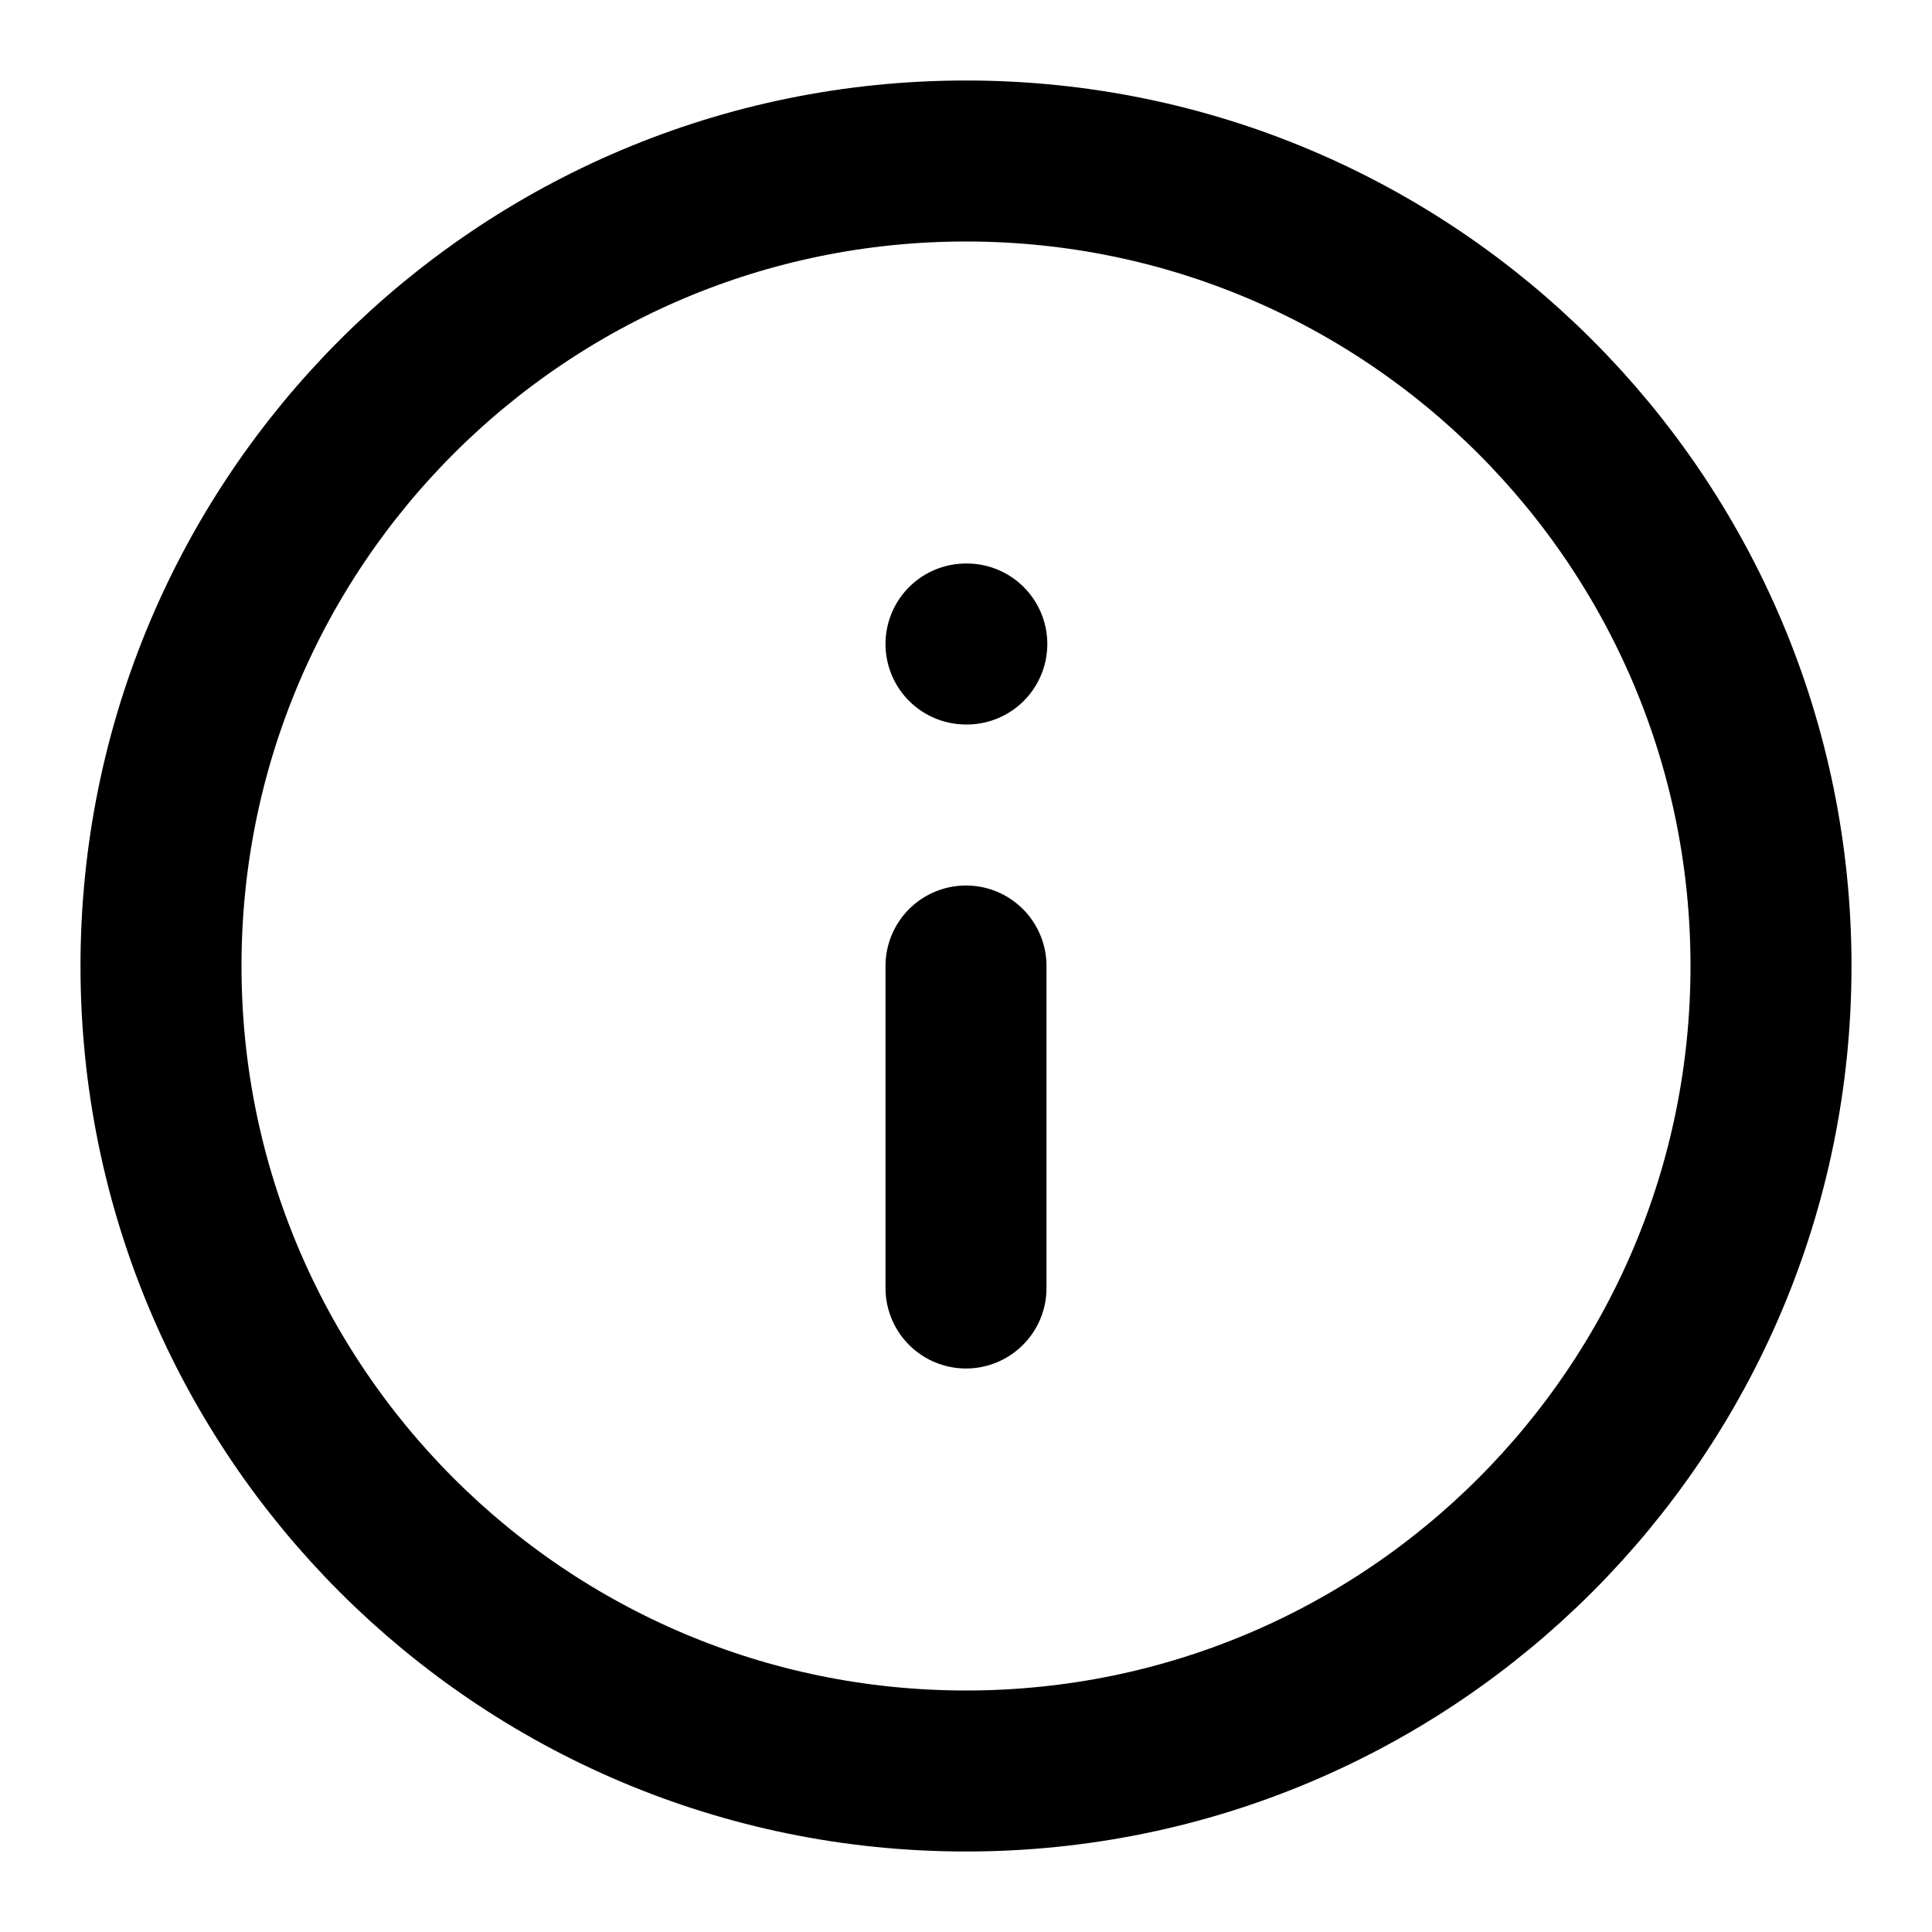
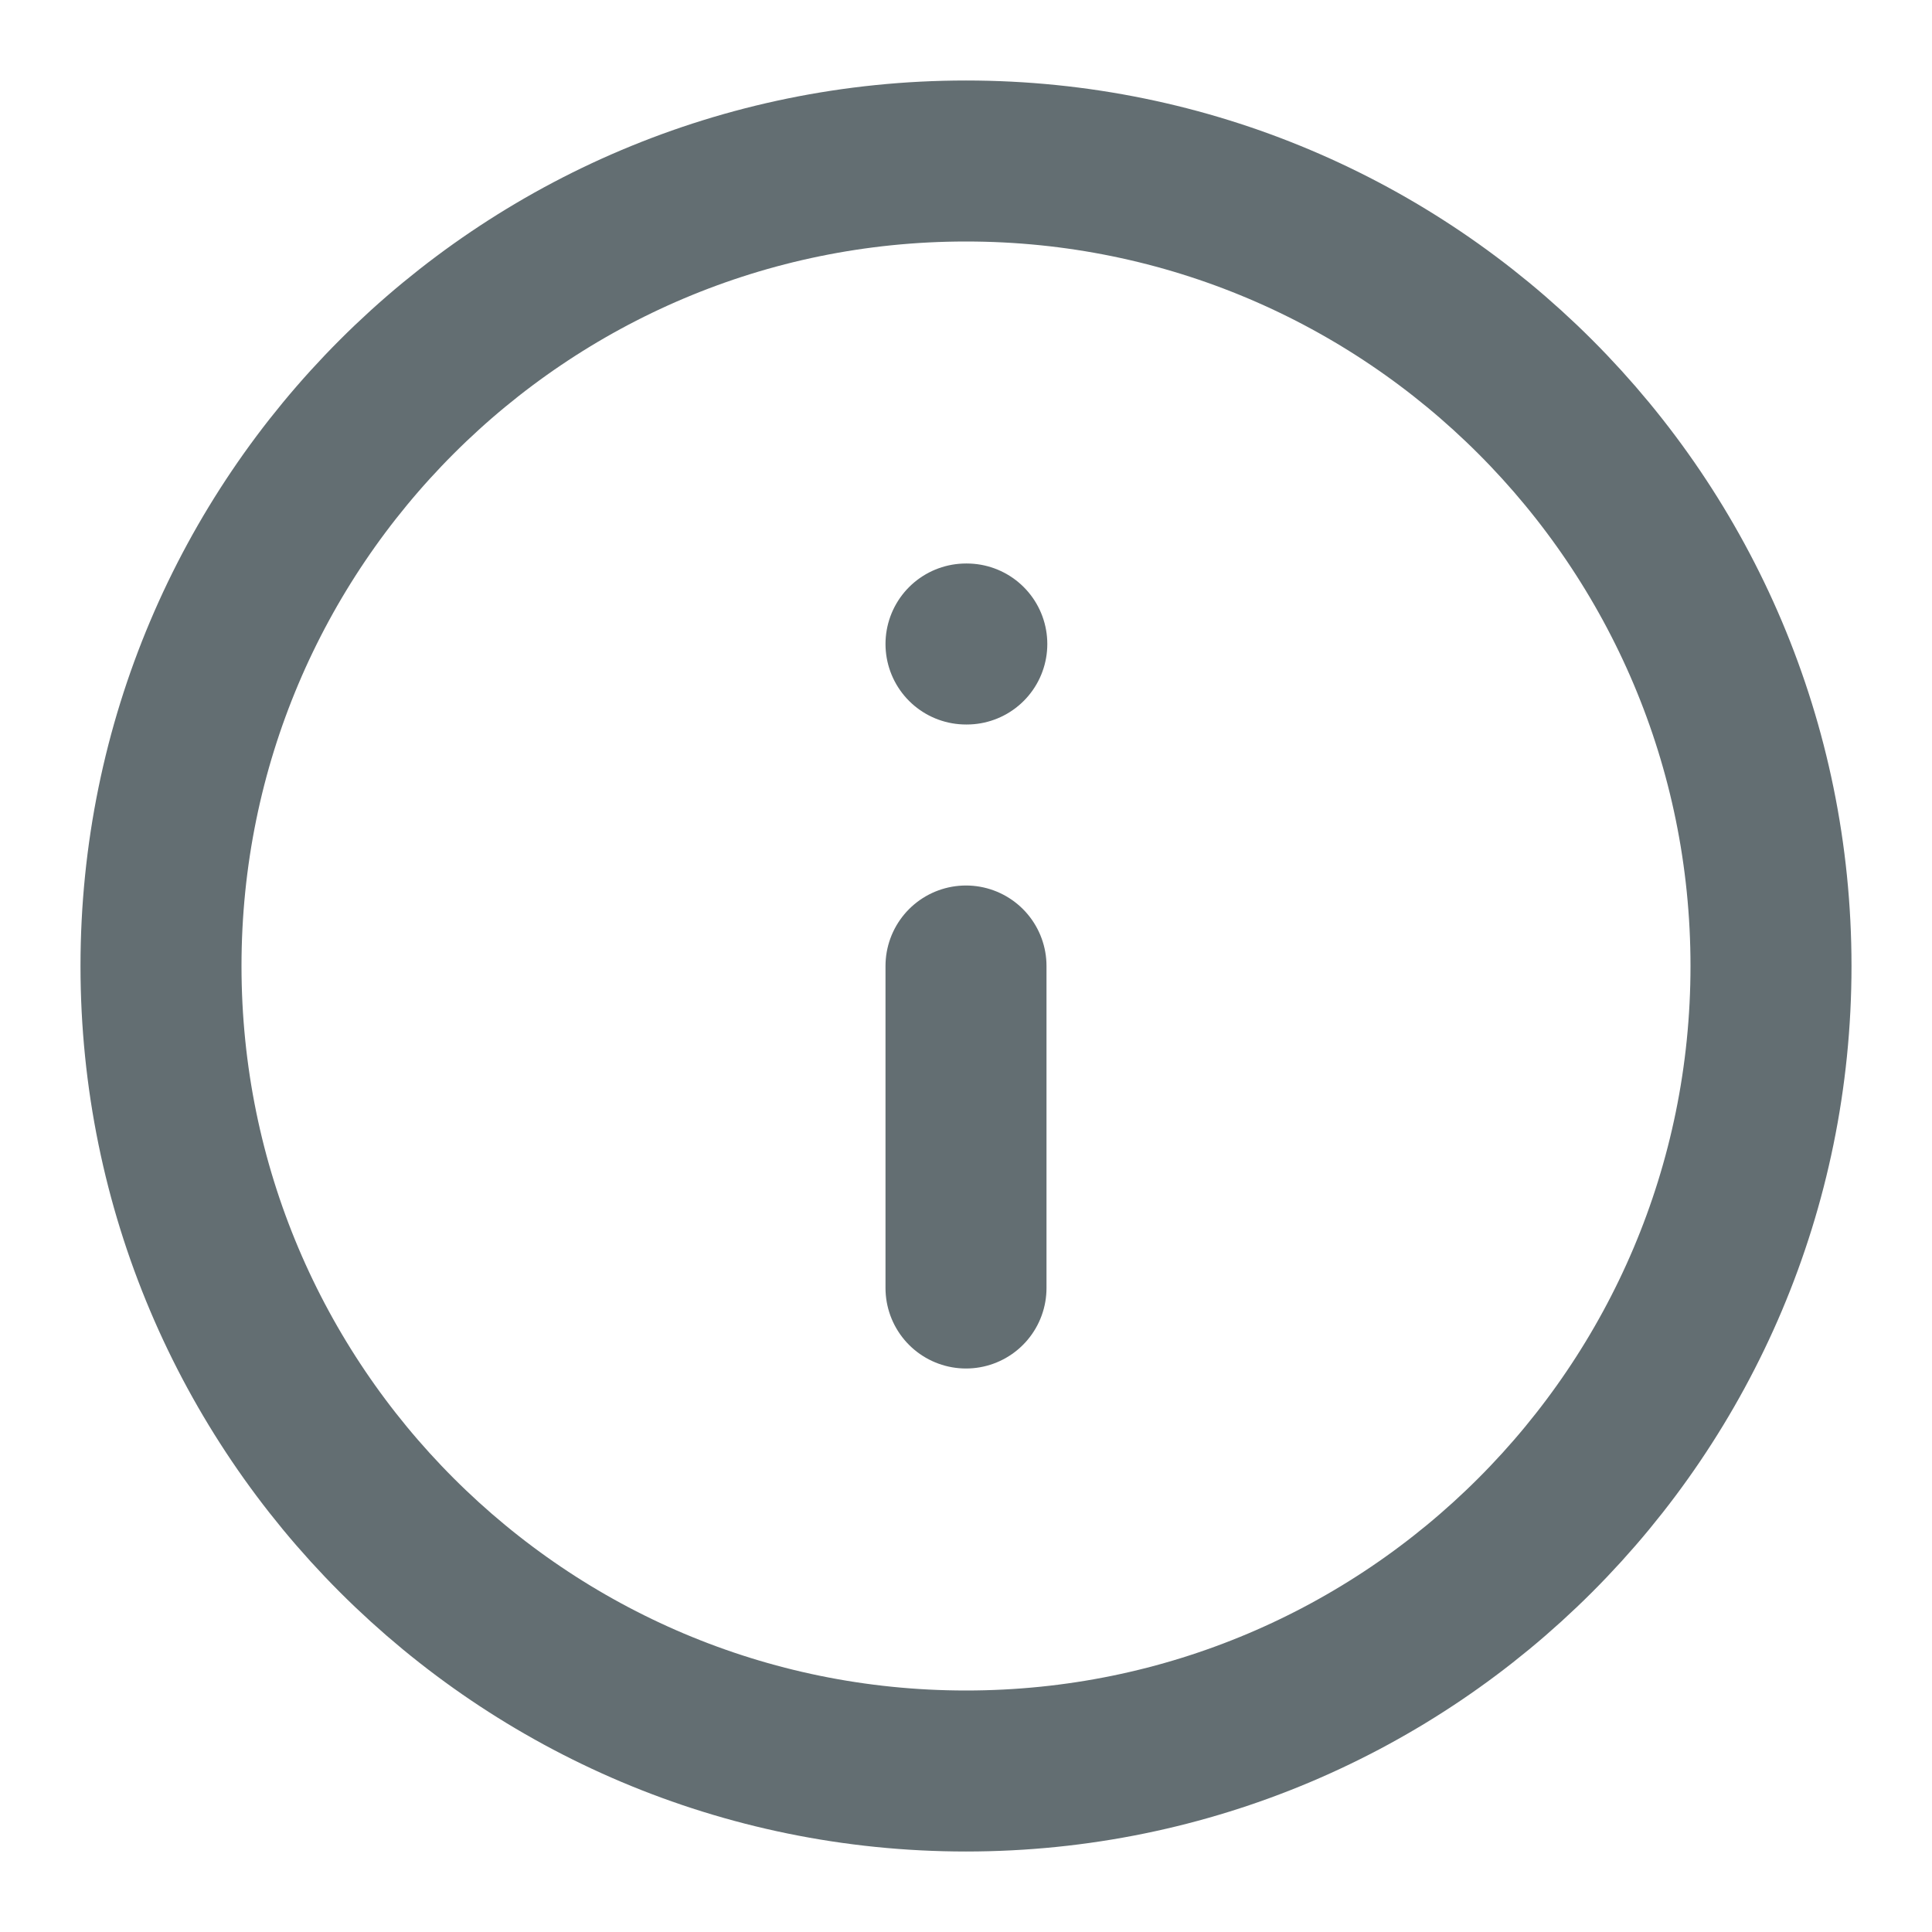
- <svg xmlns="http://www.w3.org/2000/svg" width="20" height="20" viewBox="0 0 24 24" fill="none" stroke="currentColor" stroke-width="2" stroke-linecap="round" stroke-linejoin="round">
-   <circle cx="12" cy="12" r="10" />
-   <line x1="12" y1="16" x2="12" y2="12" />
-   <line x1="12" y1="8" x2="12.01" y2="8" />
+ <svg xmlns="http://www.w3.org/2000/svg" viewBox="0 0 24 24" fill="none">
+   <circle cx="12" cy="12" r="10" stroke="#636E72" stroke-width="2" stroke-linecap="round" stroke-linejoin="round" />
+   <line x1="12" y1="16" x2="12" y2="12" stroke="#636E72" stroke-width="2" stroke-linecap="round" stroke-linejoin="round" />
+   <line x1="12" y1="8" x2="12.01" y2="8" stroke="#636E72" stroke-width="2" stroke-linecap="round" stroke-linejoin="round" />
</svg>
